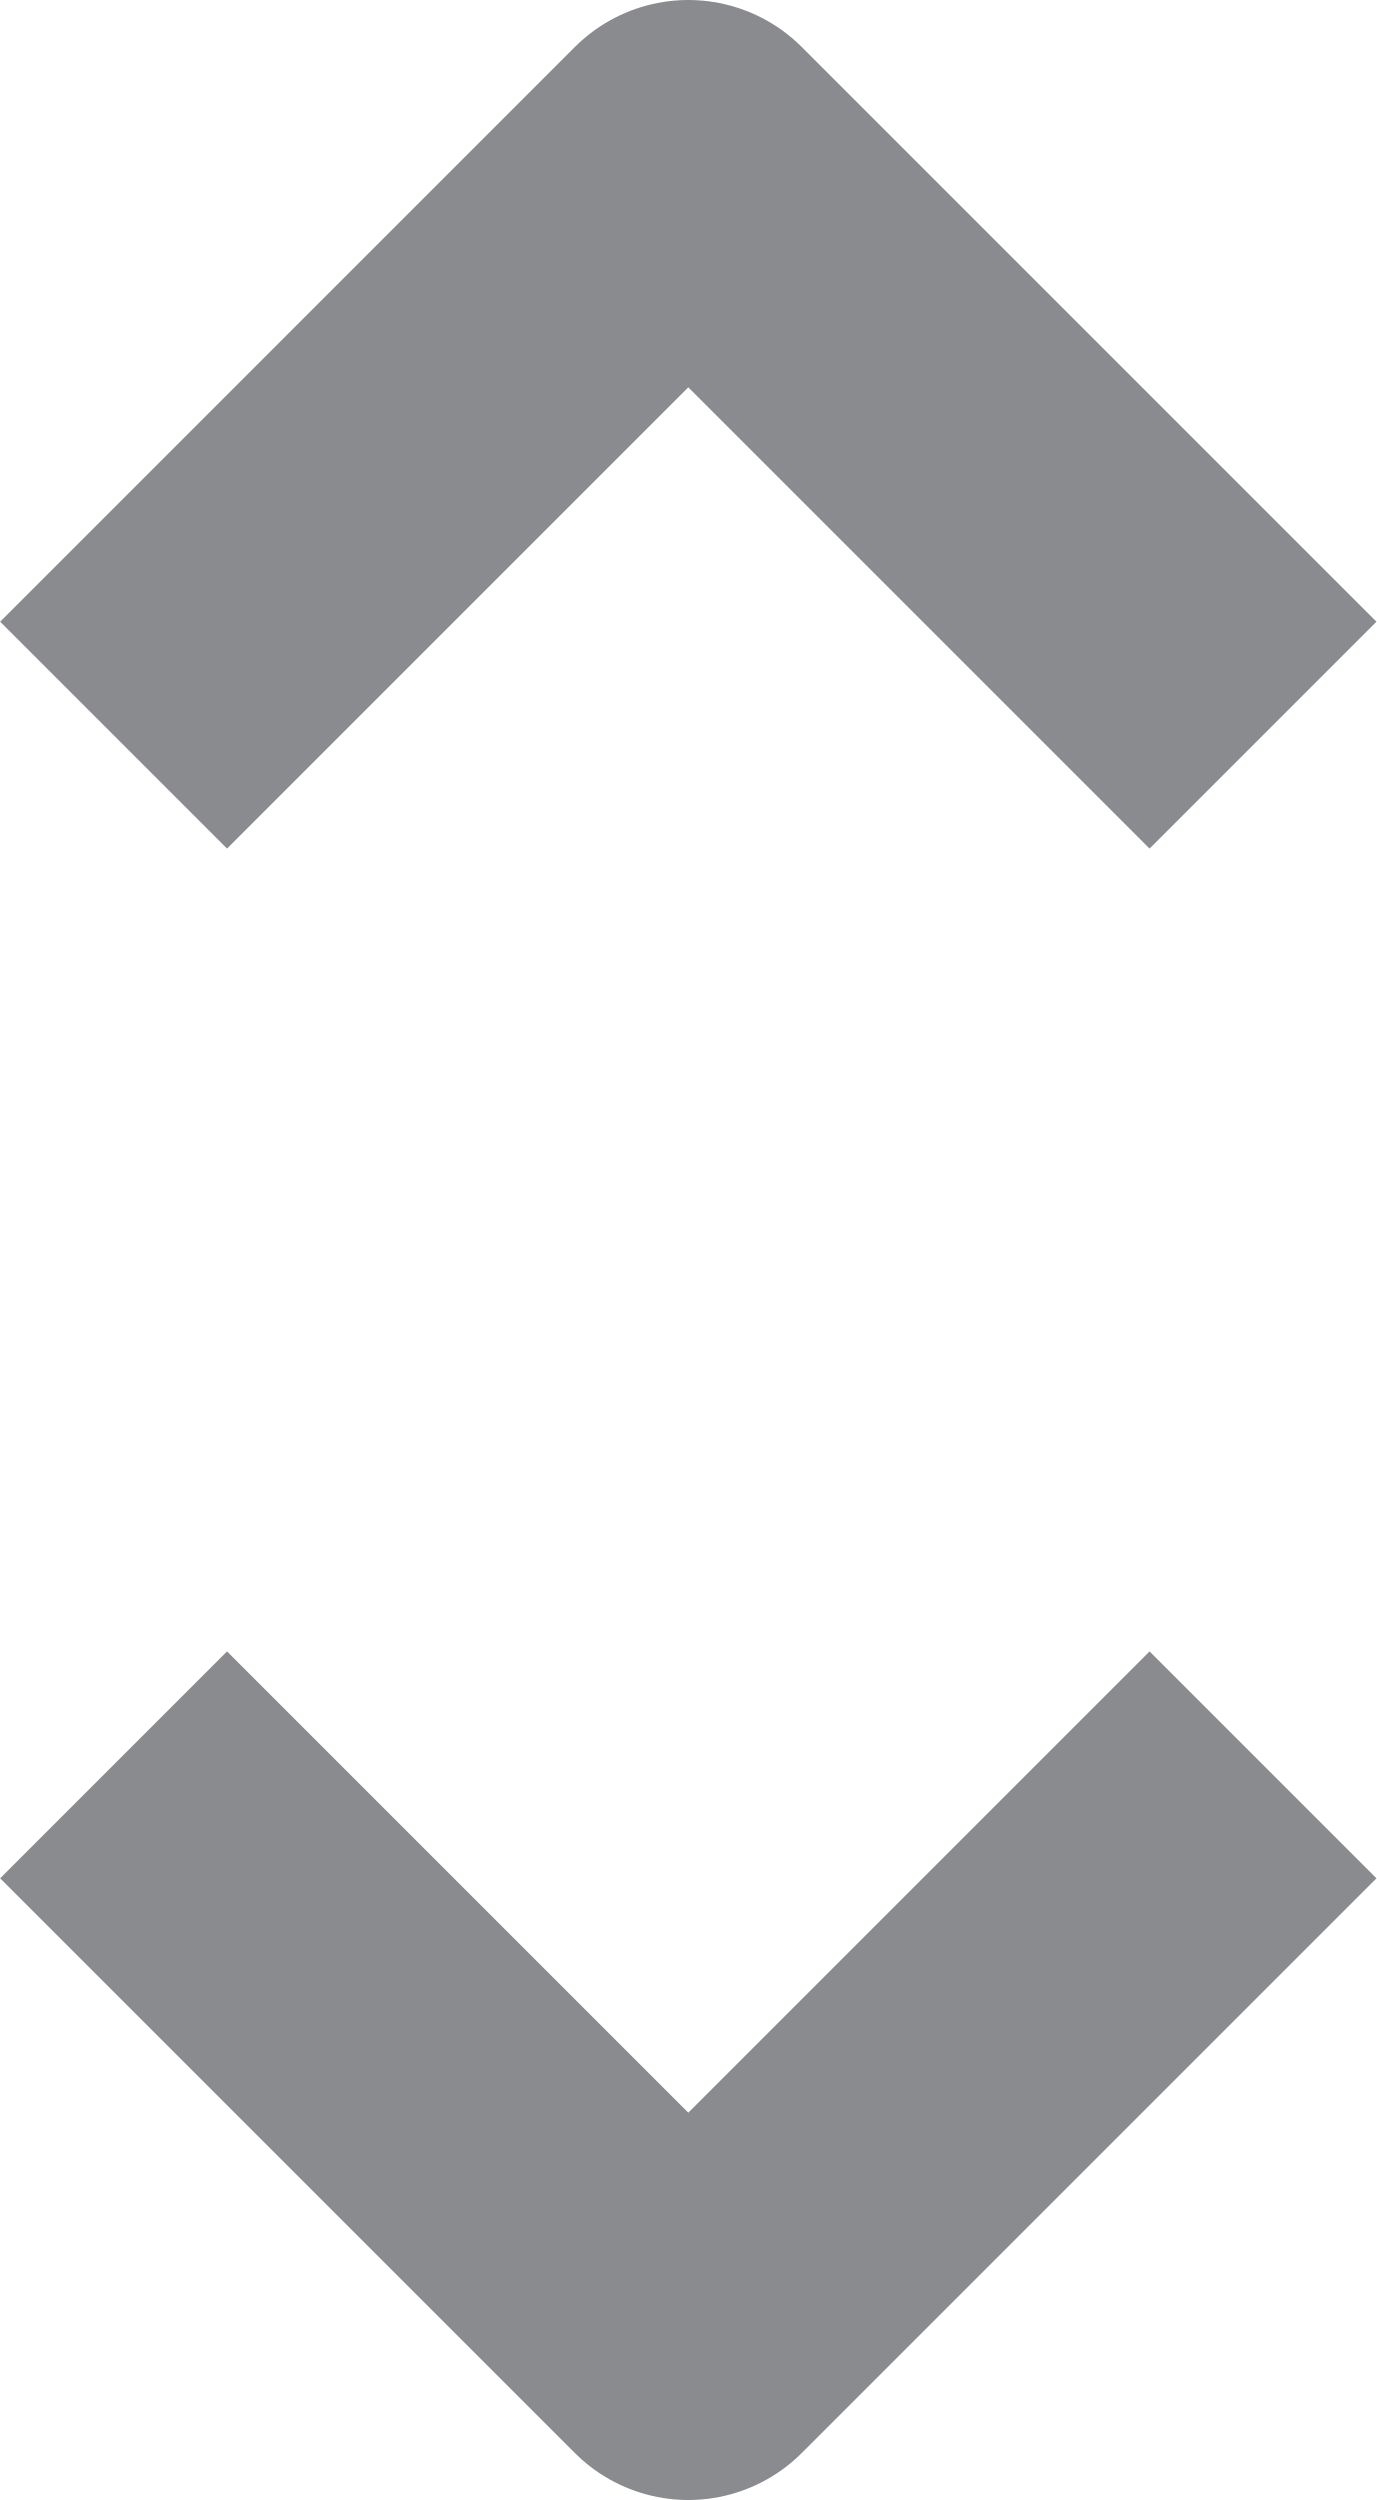
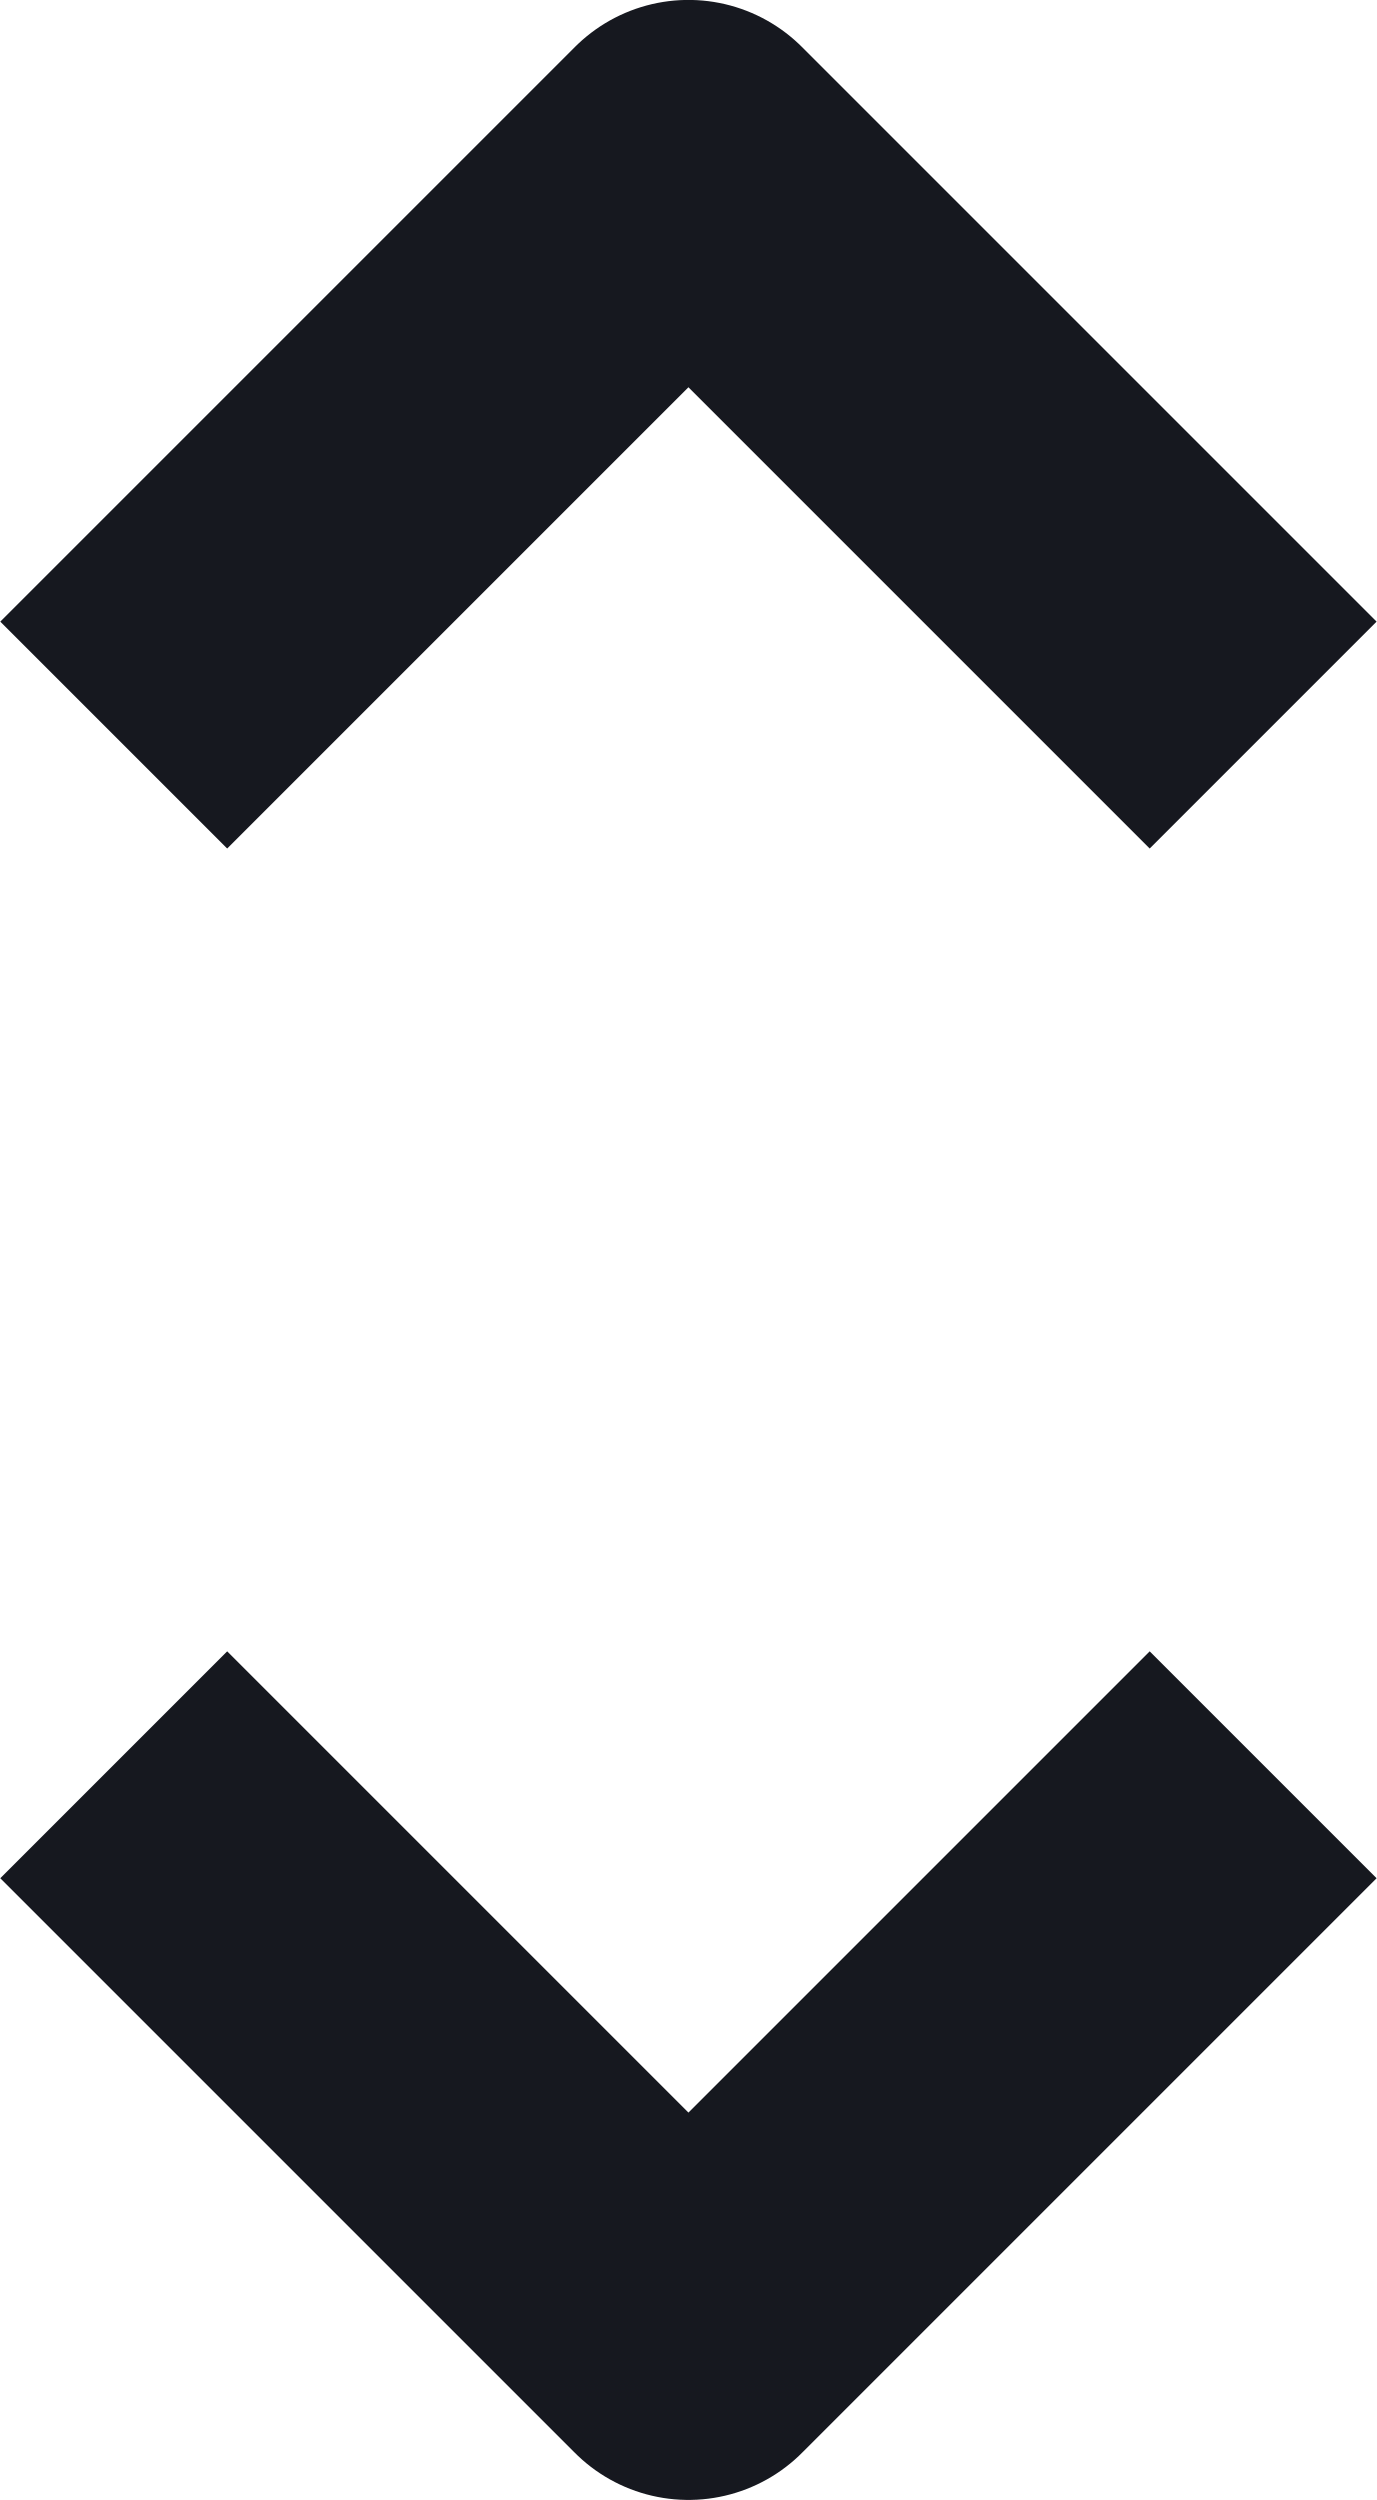
<svg xmlns="http://www.w3.org/2000/svg" width="4.289" height="7.791" viewBox="0 0 4.289 7.791">
-   <g transform="translate(-331.373 -236.157)" opacity="0.5">
-     <path d="M-21127.273-5333.552l1.791-1.791,1.791,1.791" transform="translate(21459 5572)" fill="none" stroke="#16181f" stroke-linejoin="round" stroke-width="1" />
-     <path d="M-21127.273-5335.343l1.791,1.791,1.791-1.791" transform="translate(21459 5577)" fill="none" stroke="#16181f" stroke-linejoin="round" stroke-width="1" />
+   <g transform="translate(0.354 0.5)">
+     <path d="M-21127.273-5333.552l1.791-1.791,1.791,1.791" transform="translate(21127.273 5335.343)" fill="none" stroke="#16181f" stroke-linejoin="round" stroke-width="1" />
+     <path d="M-21127.273-5335.343l1.791,1.791,1.791-1.791" transform="translate(21127.273 5340.343)" fill="none" stroke="#16181f" stroke-linejoin="round" stroke-width="1" />
  </g>
</svg>
